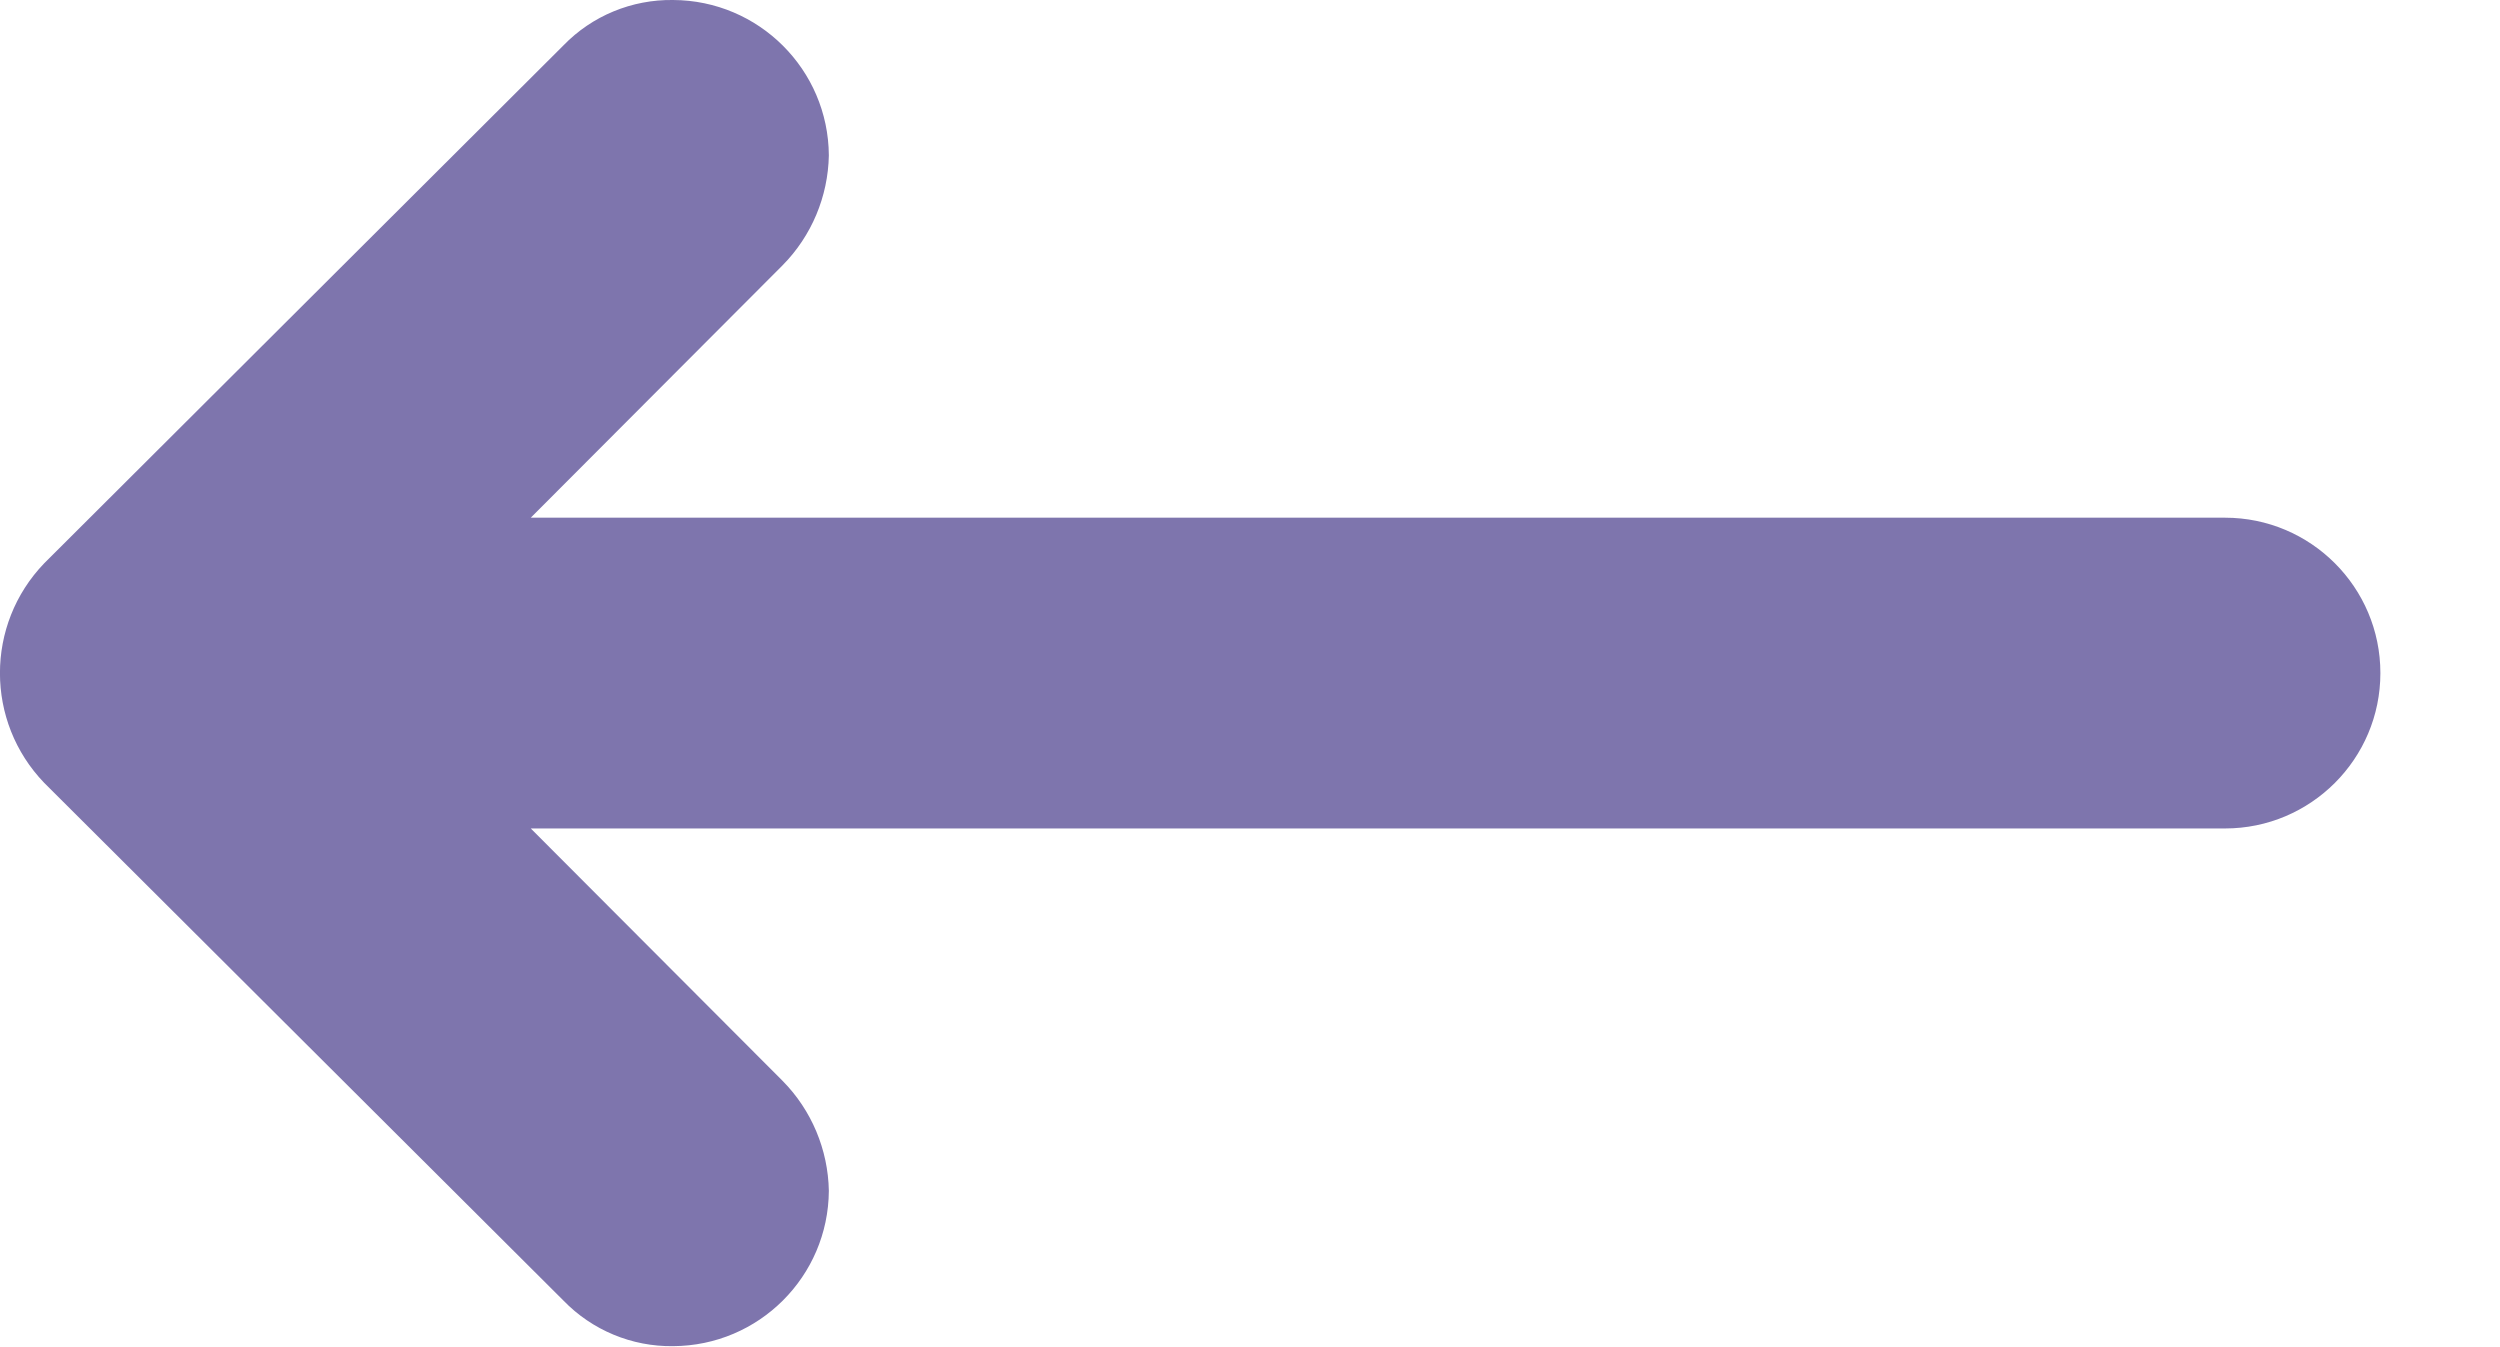
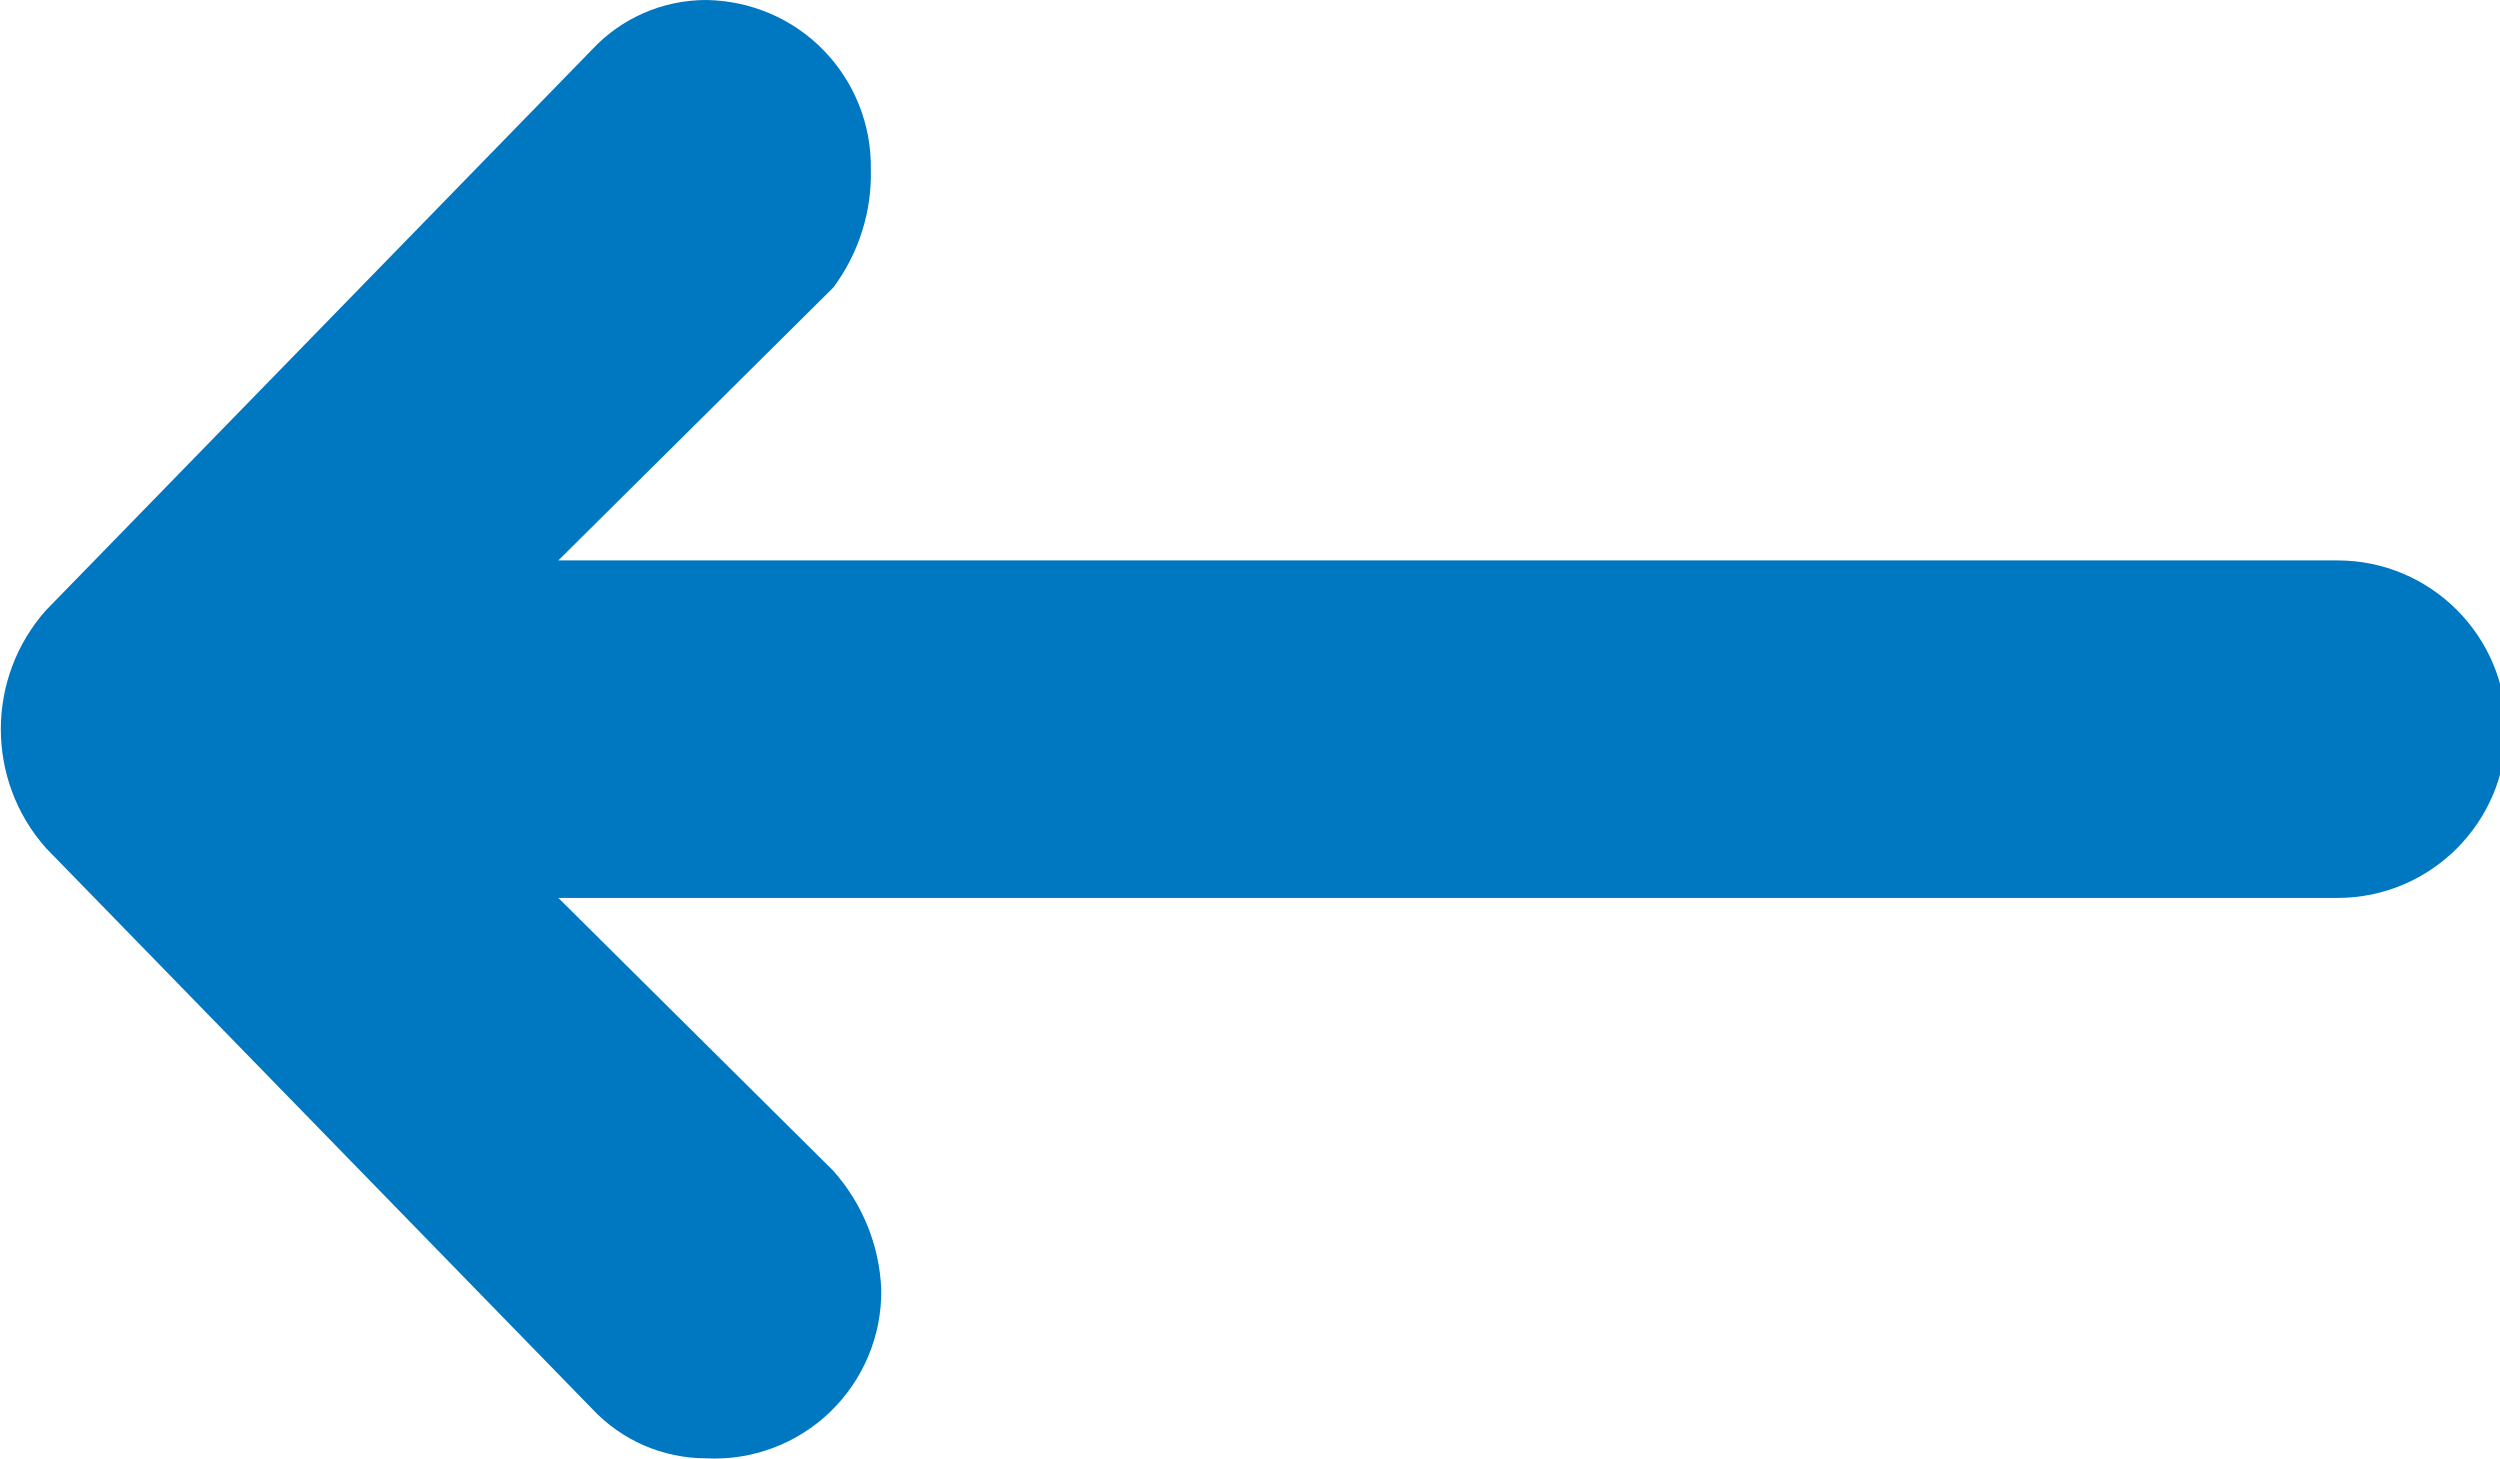
- <svg xmlns="http://www.w3.org/2000/svg" width="13px" height="7px" viewBox="0 0 13 7" version="1.1">
+ <svg xmlns="http://www.w3.org/2000/svg" width="12px" height="7px" viewBox="0 0 12 7" version="1.1">
  <g id="Page-1" stroke="none" stroke-width="1" fill="none" fill-rule="evenodd">
-     <g id="icon-arrow-left-blue" fill="#7E75AD">
-       <path d="M3.5,7 C3.286,7.003 3.079,6.917 2.93,6.763 L0.23,4.071 C-0.077,3.752 -0.077,3.248 0.23,2.929 L2.93,0.236 C3.079,0.082 3.286,-0.003 3.5,0 C3.946,0.002 4.307,0.362 4.31,0.808 C4.306,1.022 4.22,1.227 4.07,1.379 L2.76,2.692 L11.57,2.692 C12.016,2.692 12.378,3.054 12.378,3.5 C12.378,3.946 12.016,4.308 11.57,4.308 L2.76,4.308 L4.07,5.621 C4.22,5.773 4.306,5.978 4.31,6.192 C4.307,6.638 3.946,6.998 3.5,7 L3.5,7 Z" id="In" />
+     <g id="icon-arrow-left-blue" fill="#0077C1">
+       <path d="M3.39,7 C3.181,7 2.982,6.913 2.84,6.76 L0.22,4.07 C-0.068,3.745 -0.068,3.255 0.22,2.93 L2.84,0.24 C2.982,0.087 3.181,-2.53029455e-05 3.39,1.66533454e-16 C3.602,0.003 3.805,0.089 3.953,0.241 C4.101,0.393 4.183,0.598 4.18,0.81 C4.186,1.015 4.122,1.216 4,1.38 L2.68,2.69 L11.22,2.69 C11.667,2.69 12.03,3.053 12.03,3.5 C12.03,3.947 11.667,4.31 11.22,4.31 L2.68,4.31 L4,5.62 C4.14,5.778 4.222,5.979 4.23,6.19 C4.233,6.411 4.144,6.623 3.985,6.777 C3.826,6.93 3.611,7.011 3.39,7 Z" id="In" />
    </g>
  </g>
</svg>
